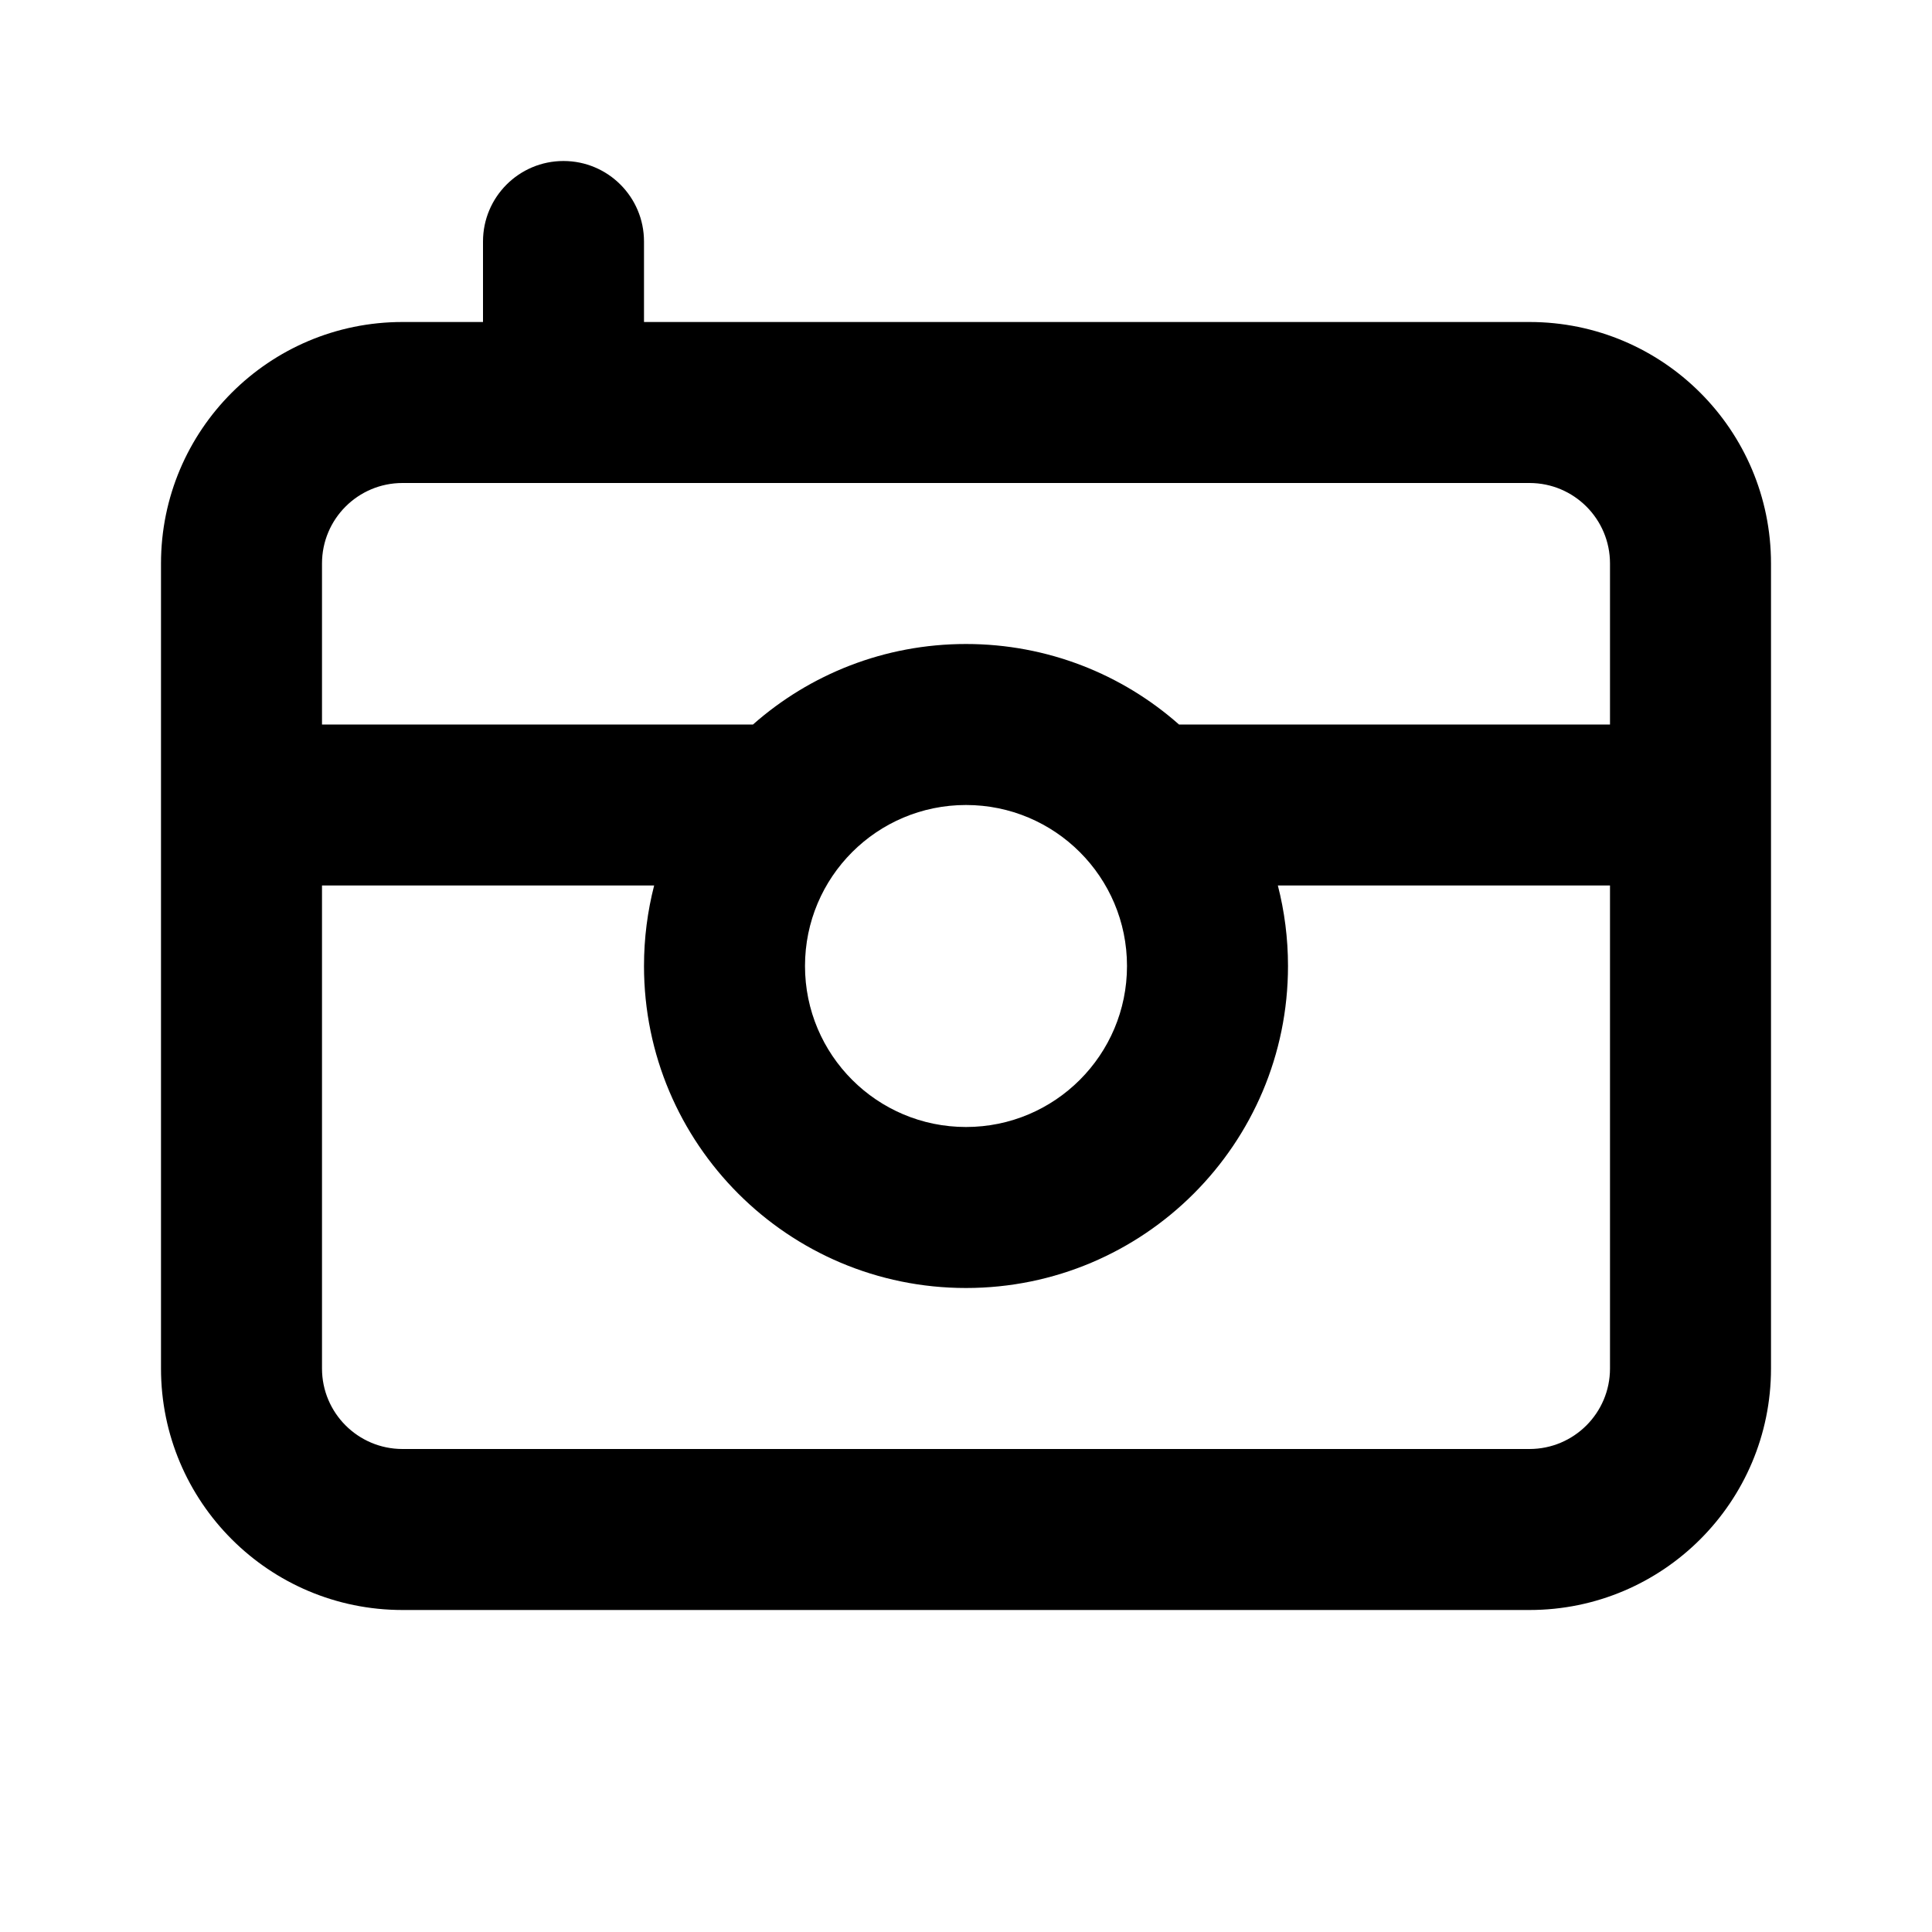
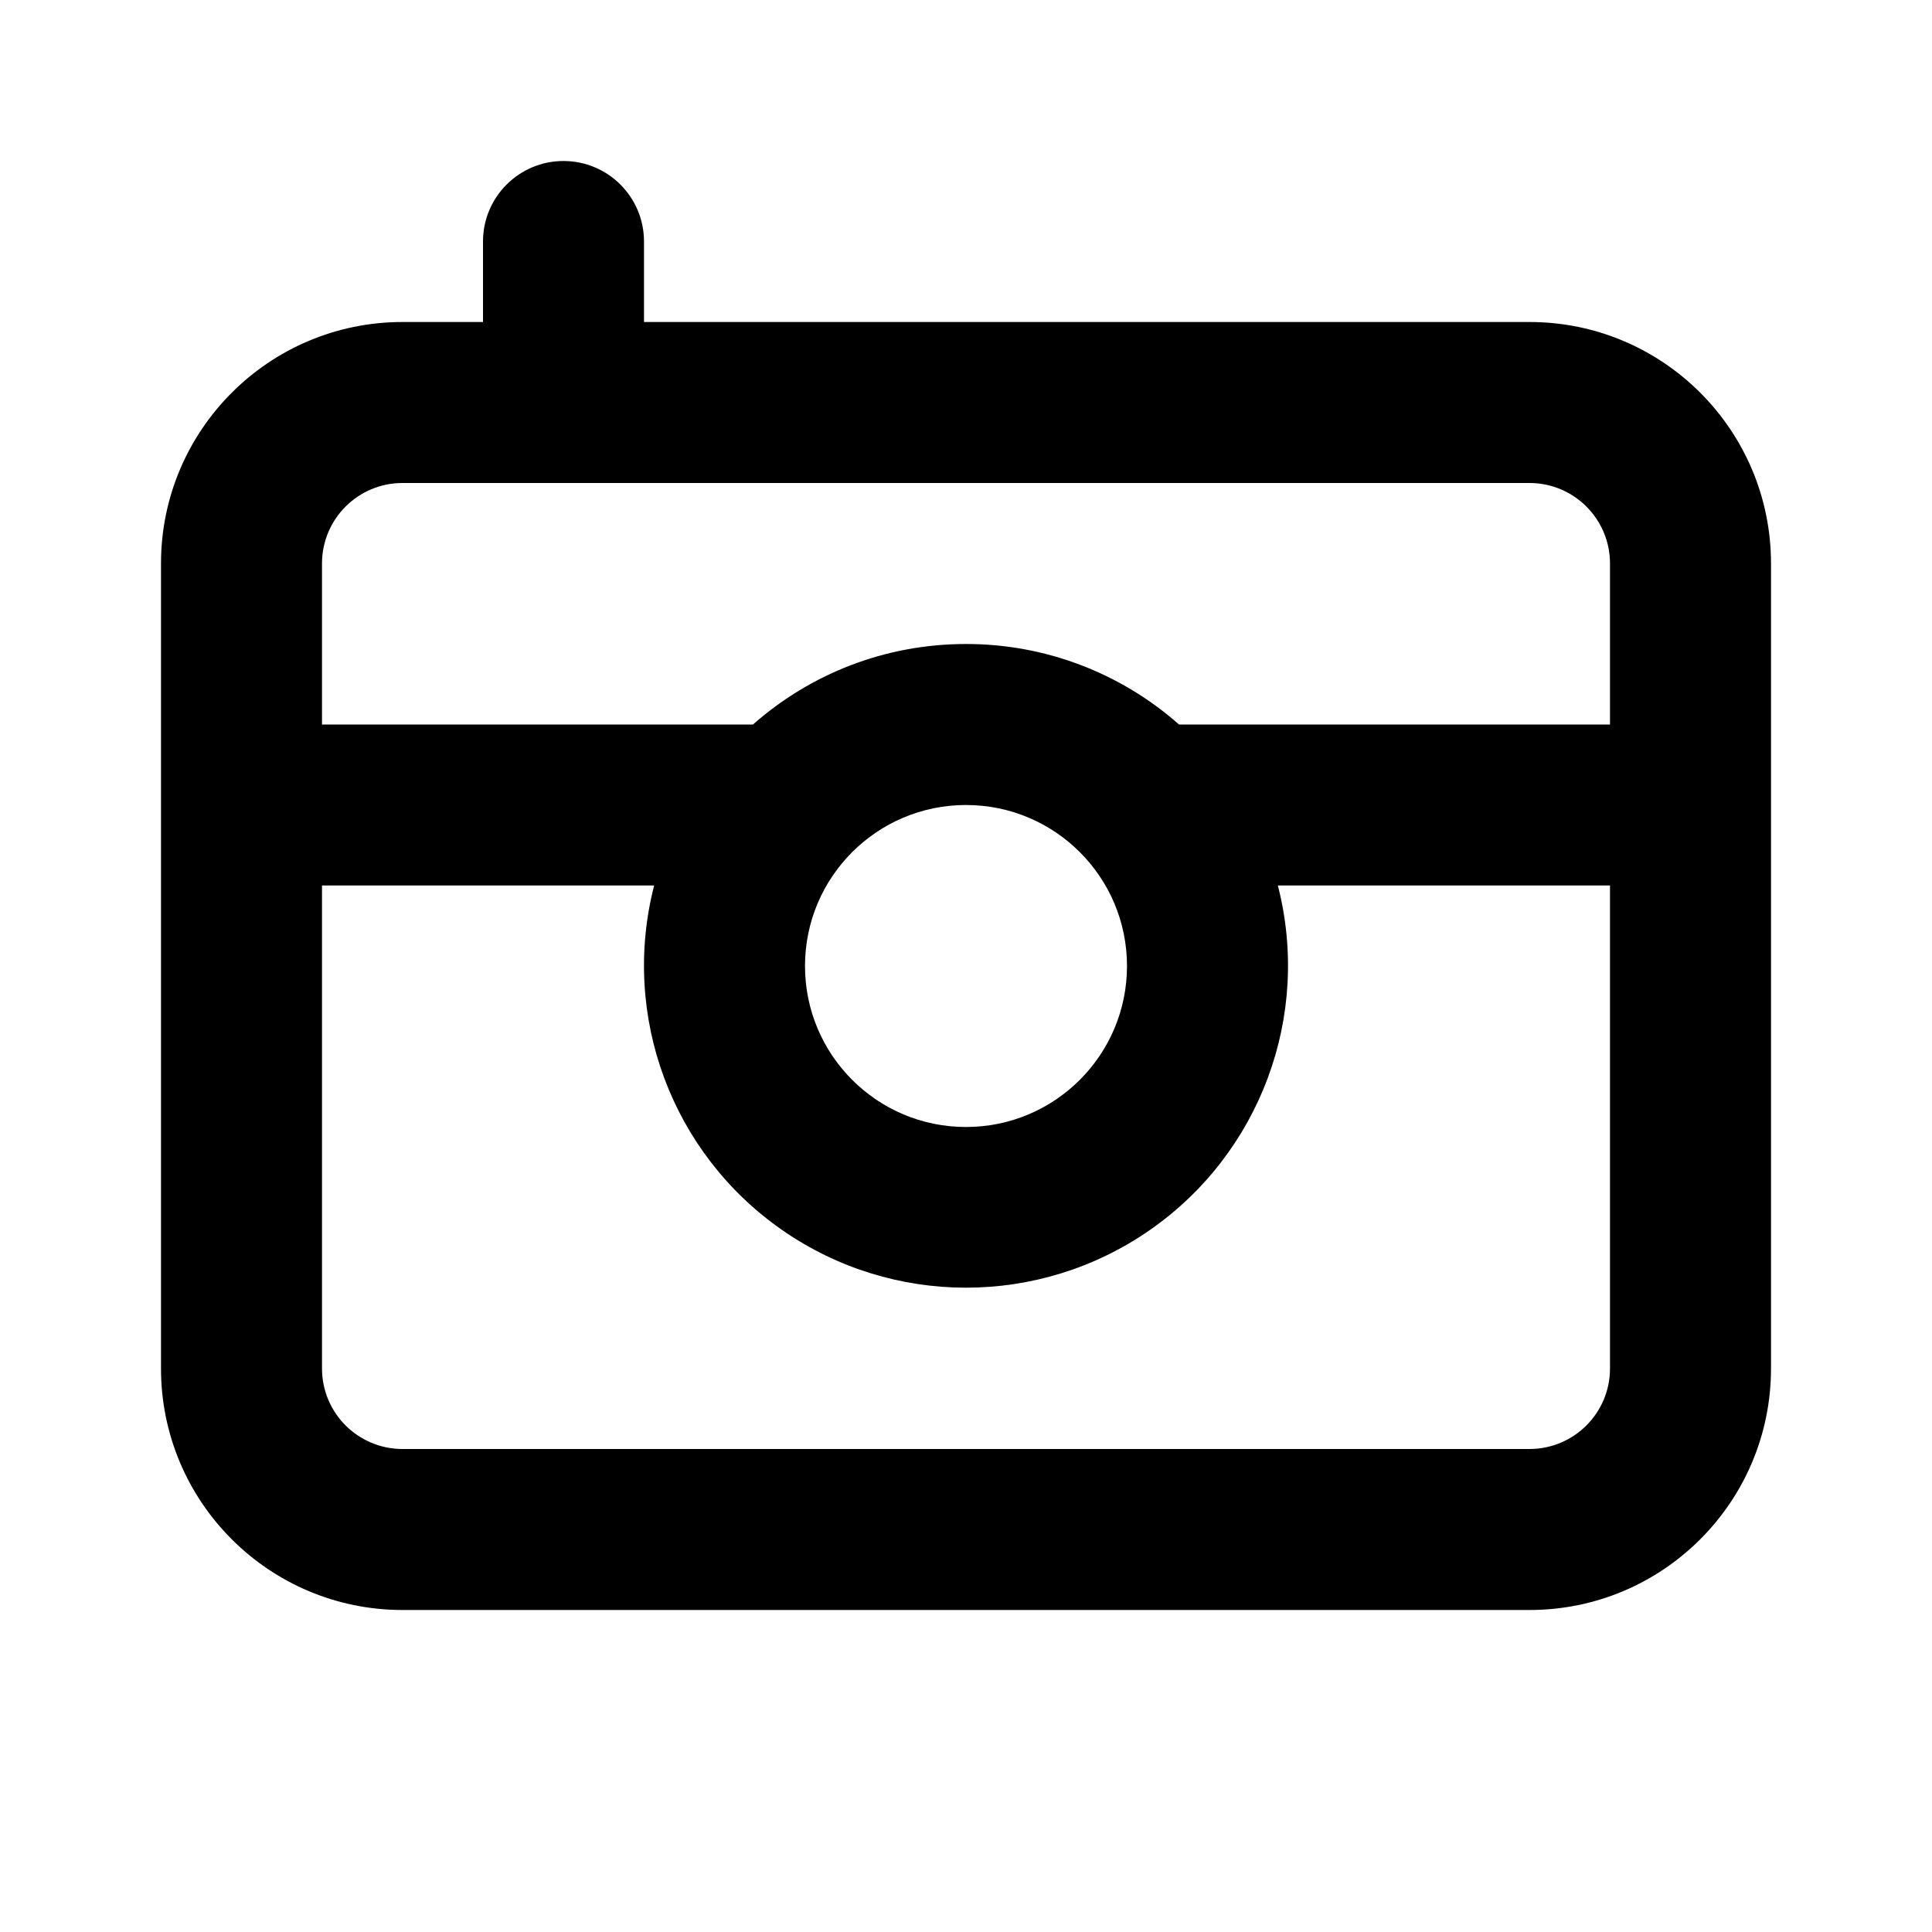
- <svg xmlns="http://www.w3.org/2000/svg" width="24" height="24" viewBox="0 0 24 24" fill="none">
-   <path fill-rule="evenodd" clip-rule="evenodd" d="M8 3C8 2.447 7.552 2 7 2C6.448 2 6 2.447 6 3V4H5C3.343 4 2 5.343 2 7V17C2 18.657 3.343 20 5 20H19C20.657 20 22 18.657 22 17V7C22 5.343 20.657 4 19 4H8V3ZM4 7C4 6.447 4.448 6 5 6H19C19.552 6 20 6.447 20 7V9H14.646C13.941 8.377 13.014 8 12 8C10.986 8 10.059 8.377 9.354 9H4V7ZM8.126 11H4V17C4 17.552 4.448 18 5 18H19C19.552 18 20 17.552 20 17V11H15.874C15.956 11.319 16 11.654 16 12C16 14.209 14.209 16 12 16C9.791 16 8 14.209 8 12C8 11.654 8.044 11.319 8.126 11ZM10 12C10 10.895 10.895 10 12 10C13.105 10 14 10.895 14 12C14 13.104 13.105 14 12 14C10.895 14 10 13.104 10 12Z" fill="currentColor" />
+ <svg xmlns="http://www.w3.org/2000/svg" width="24" height="24" fill="none">
+   <path fill-rule="evenodd" clip-rule="evenodd" d="M8 3a1 1 0 10-2 0v1H5a3 3 0 00-3 3v10a3 3 0 003 3h14a3 3 0 003-3V7a3 3 0 00-3-3H8V3zM4 7a1 1 0 011-1h14a1 1 0 011 1v2h-5.354A3.985 3.985 0 0012 8c-1.014 0-1.94.377-2.646 1H4V7zm4.126 4H4v6a1 1 0 001 1h14a1 1 0 001-1v-6h-4.126a4 4 0 11-7.748 0zM10 12a2 2 0 114 0 2 2 0 01-4 0z" fill="currentColor" />
</svg>
